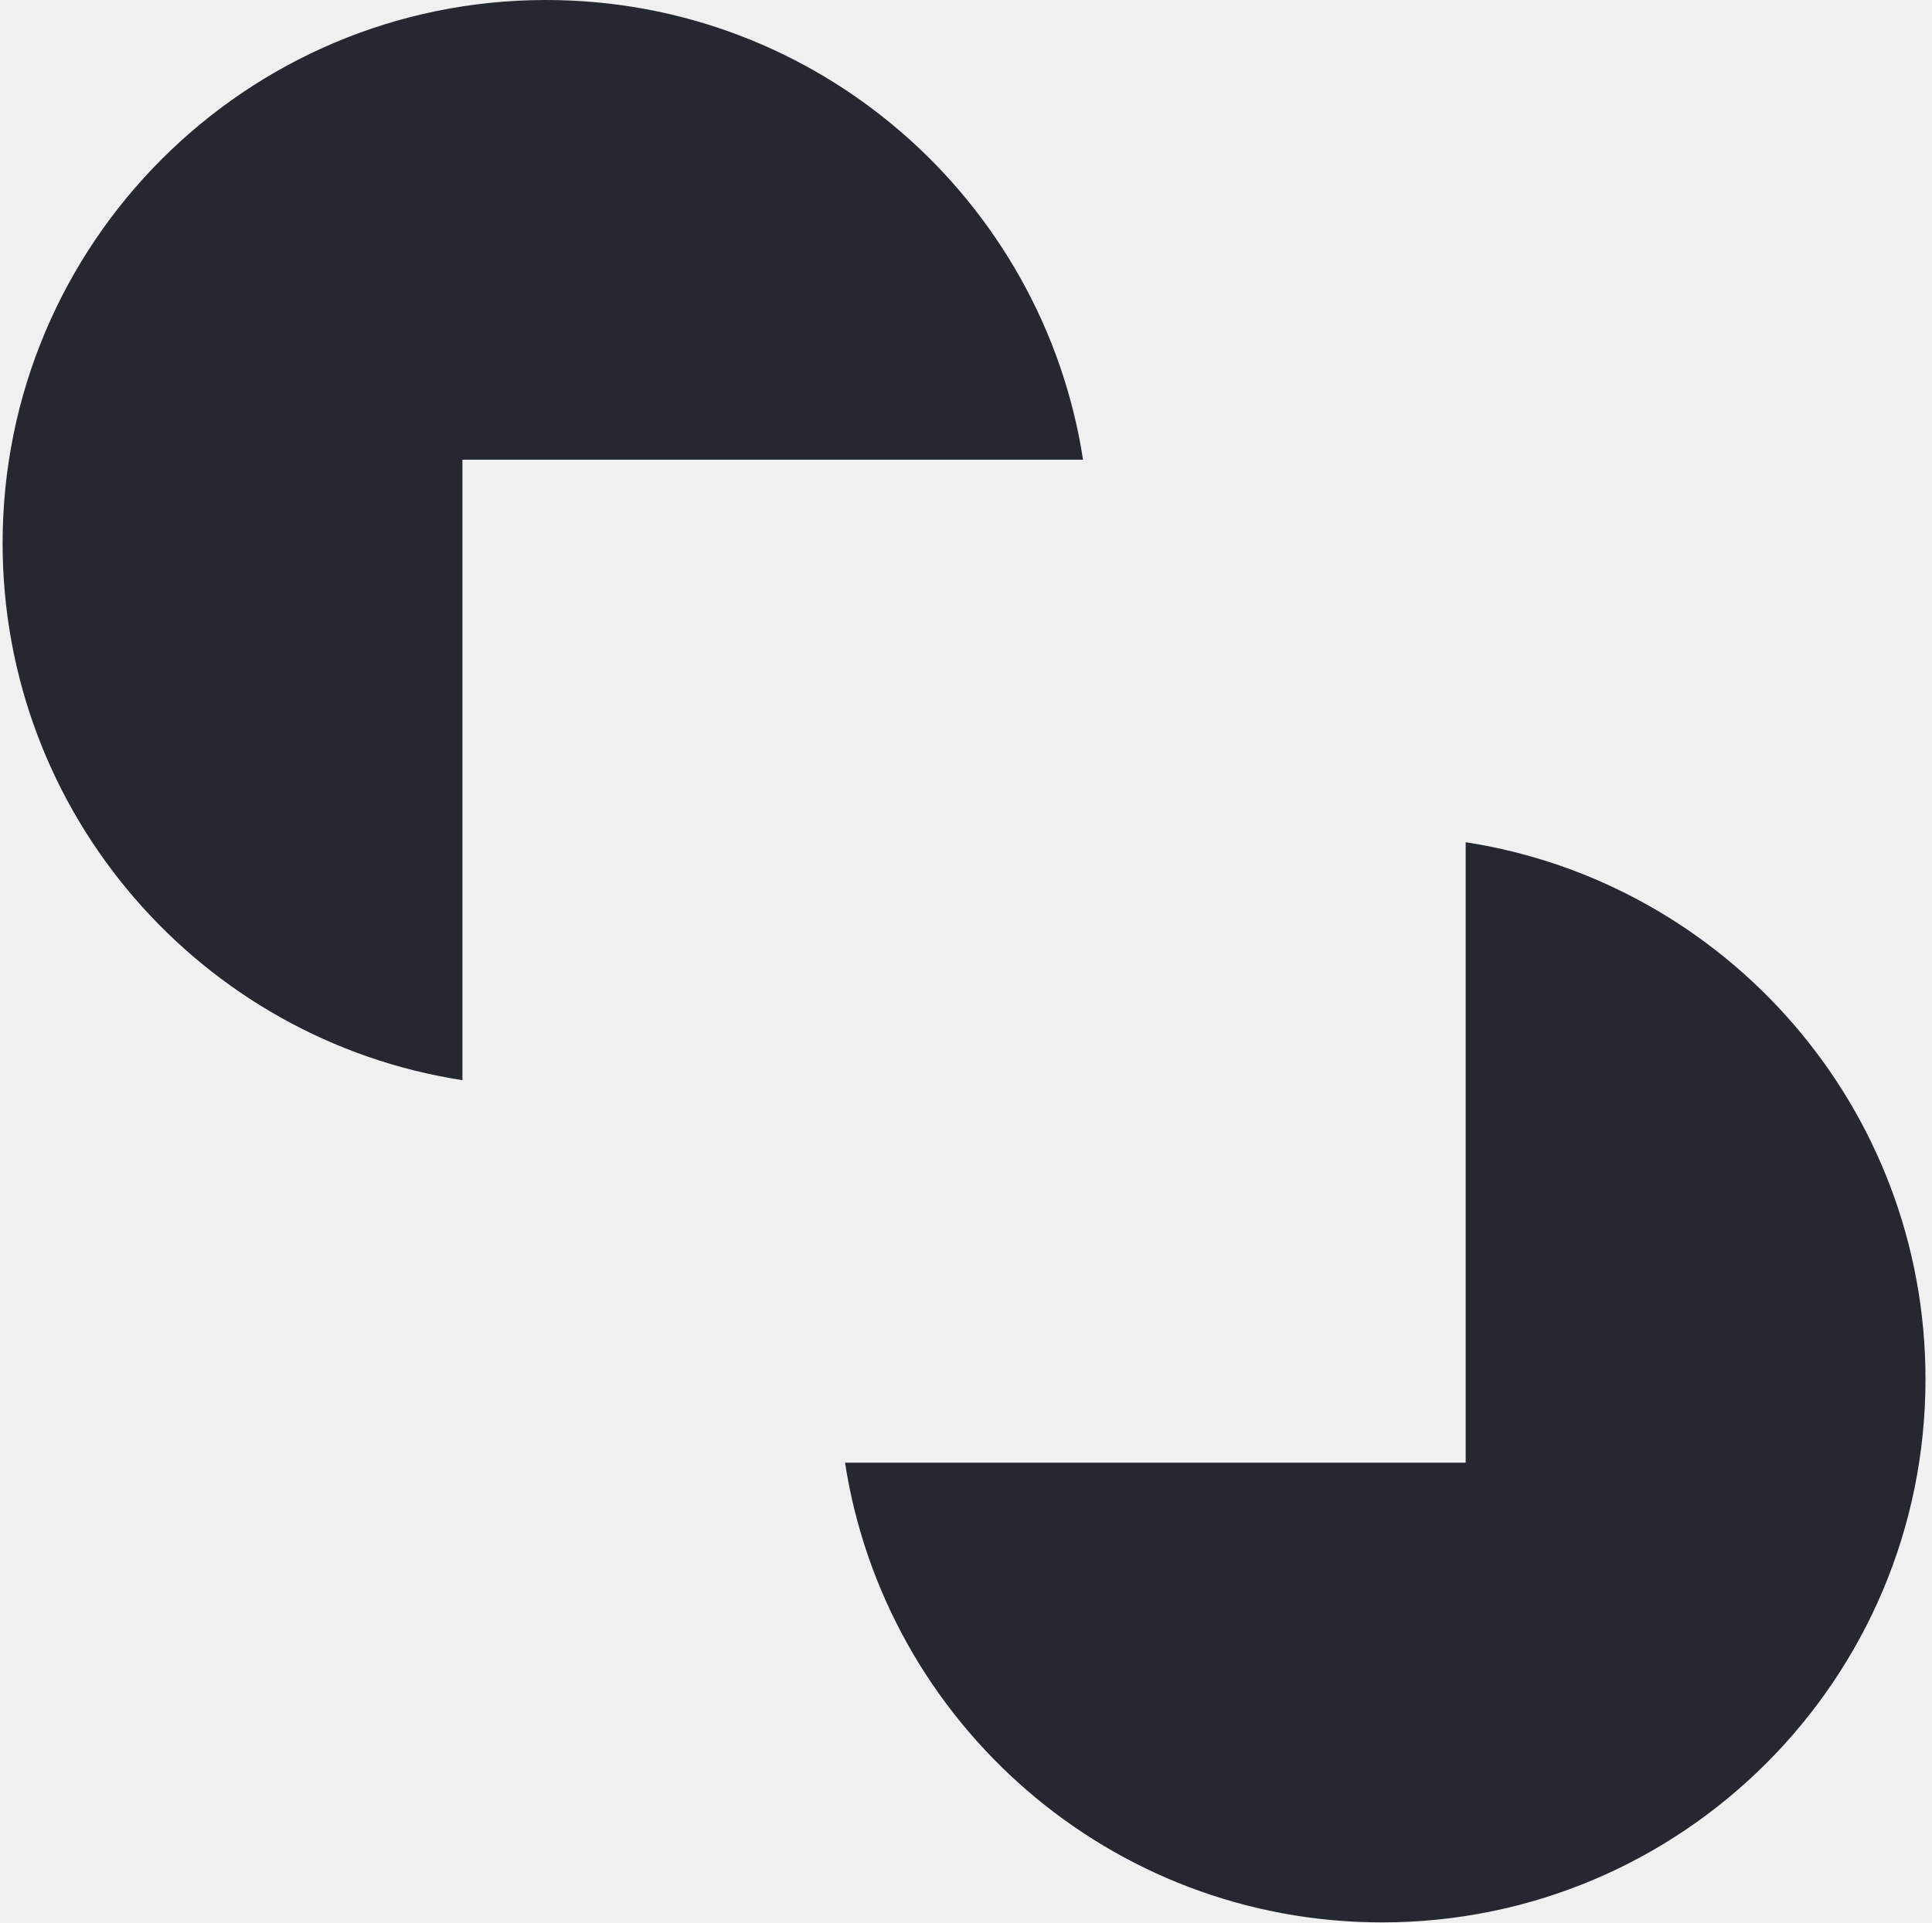
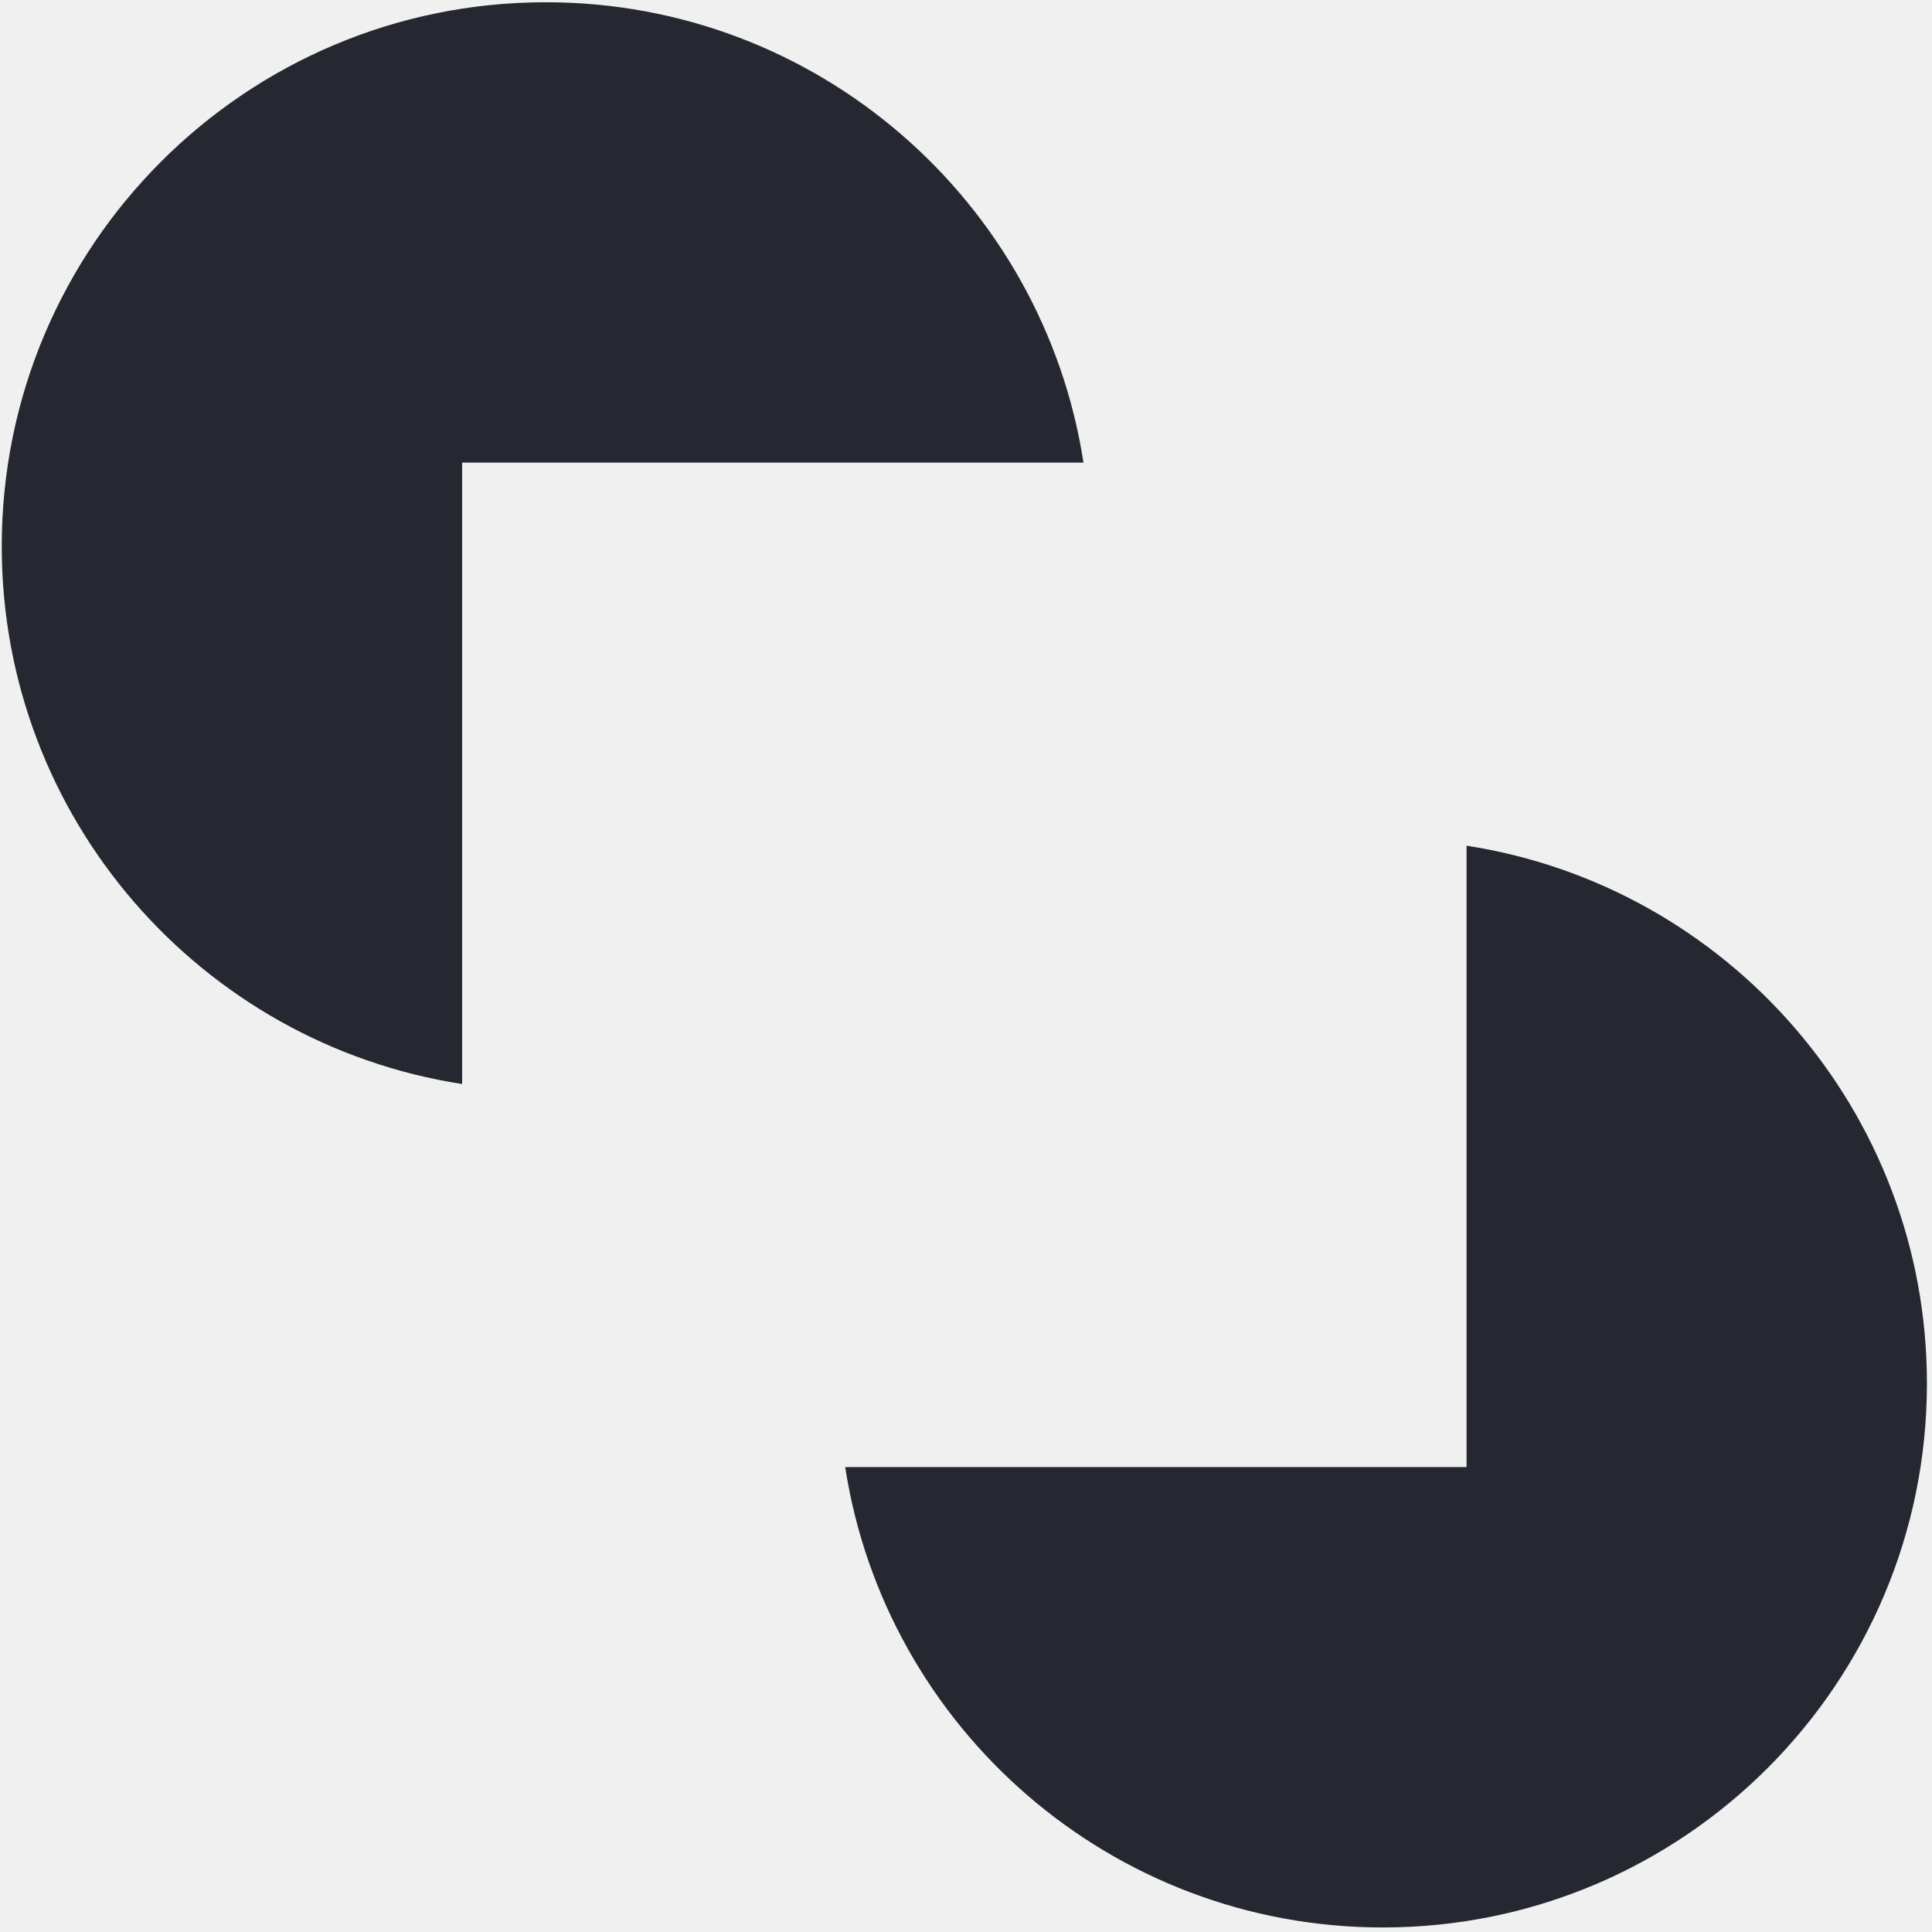
- <svg xmlns="http://www.w3.org/2000/svg" width="212" height="211" viewBox="0 0 212 211" fill="none">
-   <g clip-path="url(#SvgjsClipPath1024)">
-     <path d="M160.83 92.441C189.407 96.855 211.285 121.557 211.286 151.37C211.285 184.303 184.588 211 151.655 211C121.841 211 97.138 189.12 92.726 160.542H160.83V92.441ZM59.916 0C89.729 0 114.432 21.878 118.845 50.455H50.743V118.559C22.165 114.146 0.286 89.444 0.286 59.631C0.286 26.698 26.983 0 59.916 0Z" fill="#252830" />
-   </g>
-   <defs>
-     <clipPath id="SvgjsClipPath1024">
-       <rect width="211" height="211" fill="white" transform="translate(0.285645)" />
-     </clipPath>
-   </defs>
-   <style>
-         @media (prefers-color-scheme: light) {
-             :root {
-                 filter: none;
-             }
-         }
-         @media (prefers-color-scheme: dark) {
-             :root {
-                 filter: invert(100%);
-             }
-         }
-     </style>
+ <svg xmlns="http://www.w3.org/2000/svg" width="182" height="182" viewBox="0 0 182 182" role="img" aria-label="Synthesize Bio">
+   <path d="M138.155 79.668C162.718 83.461 181.522 104.694 181.522 130.319C181.522 158.626 158.576 181.573 130.27 181.573C104.644 181.573 83.412 162.767 79.619 138.203H138.155V79.668ZM51.418 0.212C77.042 0.212 98.274 19.017 102.067 43.579H43.533V102.117C18.97 98.324 0.164 77.092 0.164 51.467C0.164 23.16 23.111 0.212 51.418 0.212Z" fill="#252830" />
</svg>
